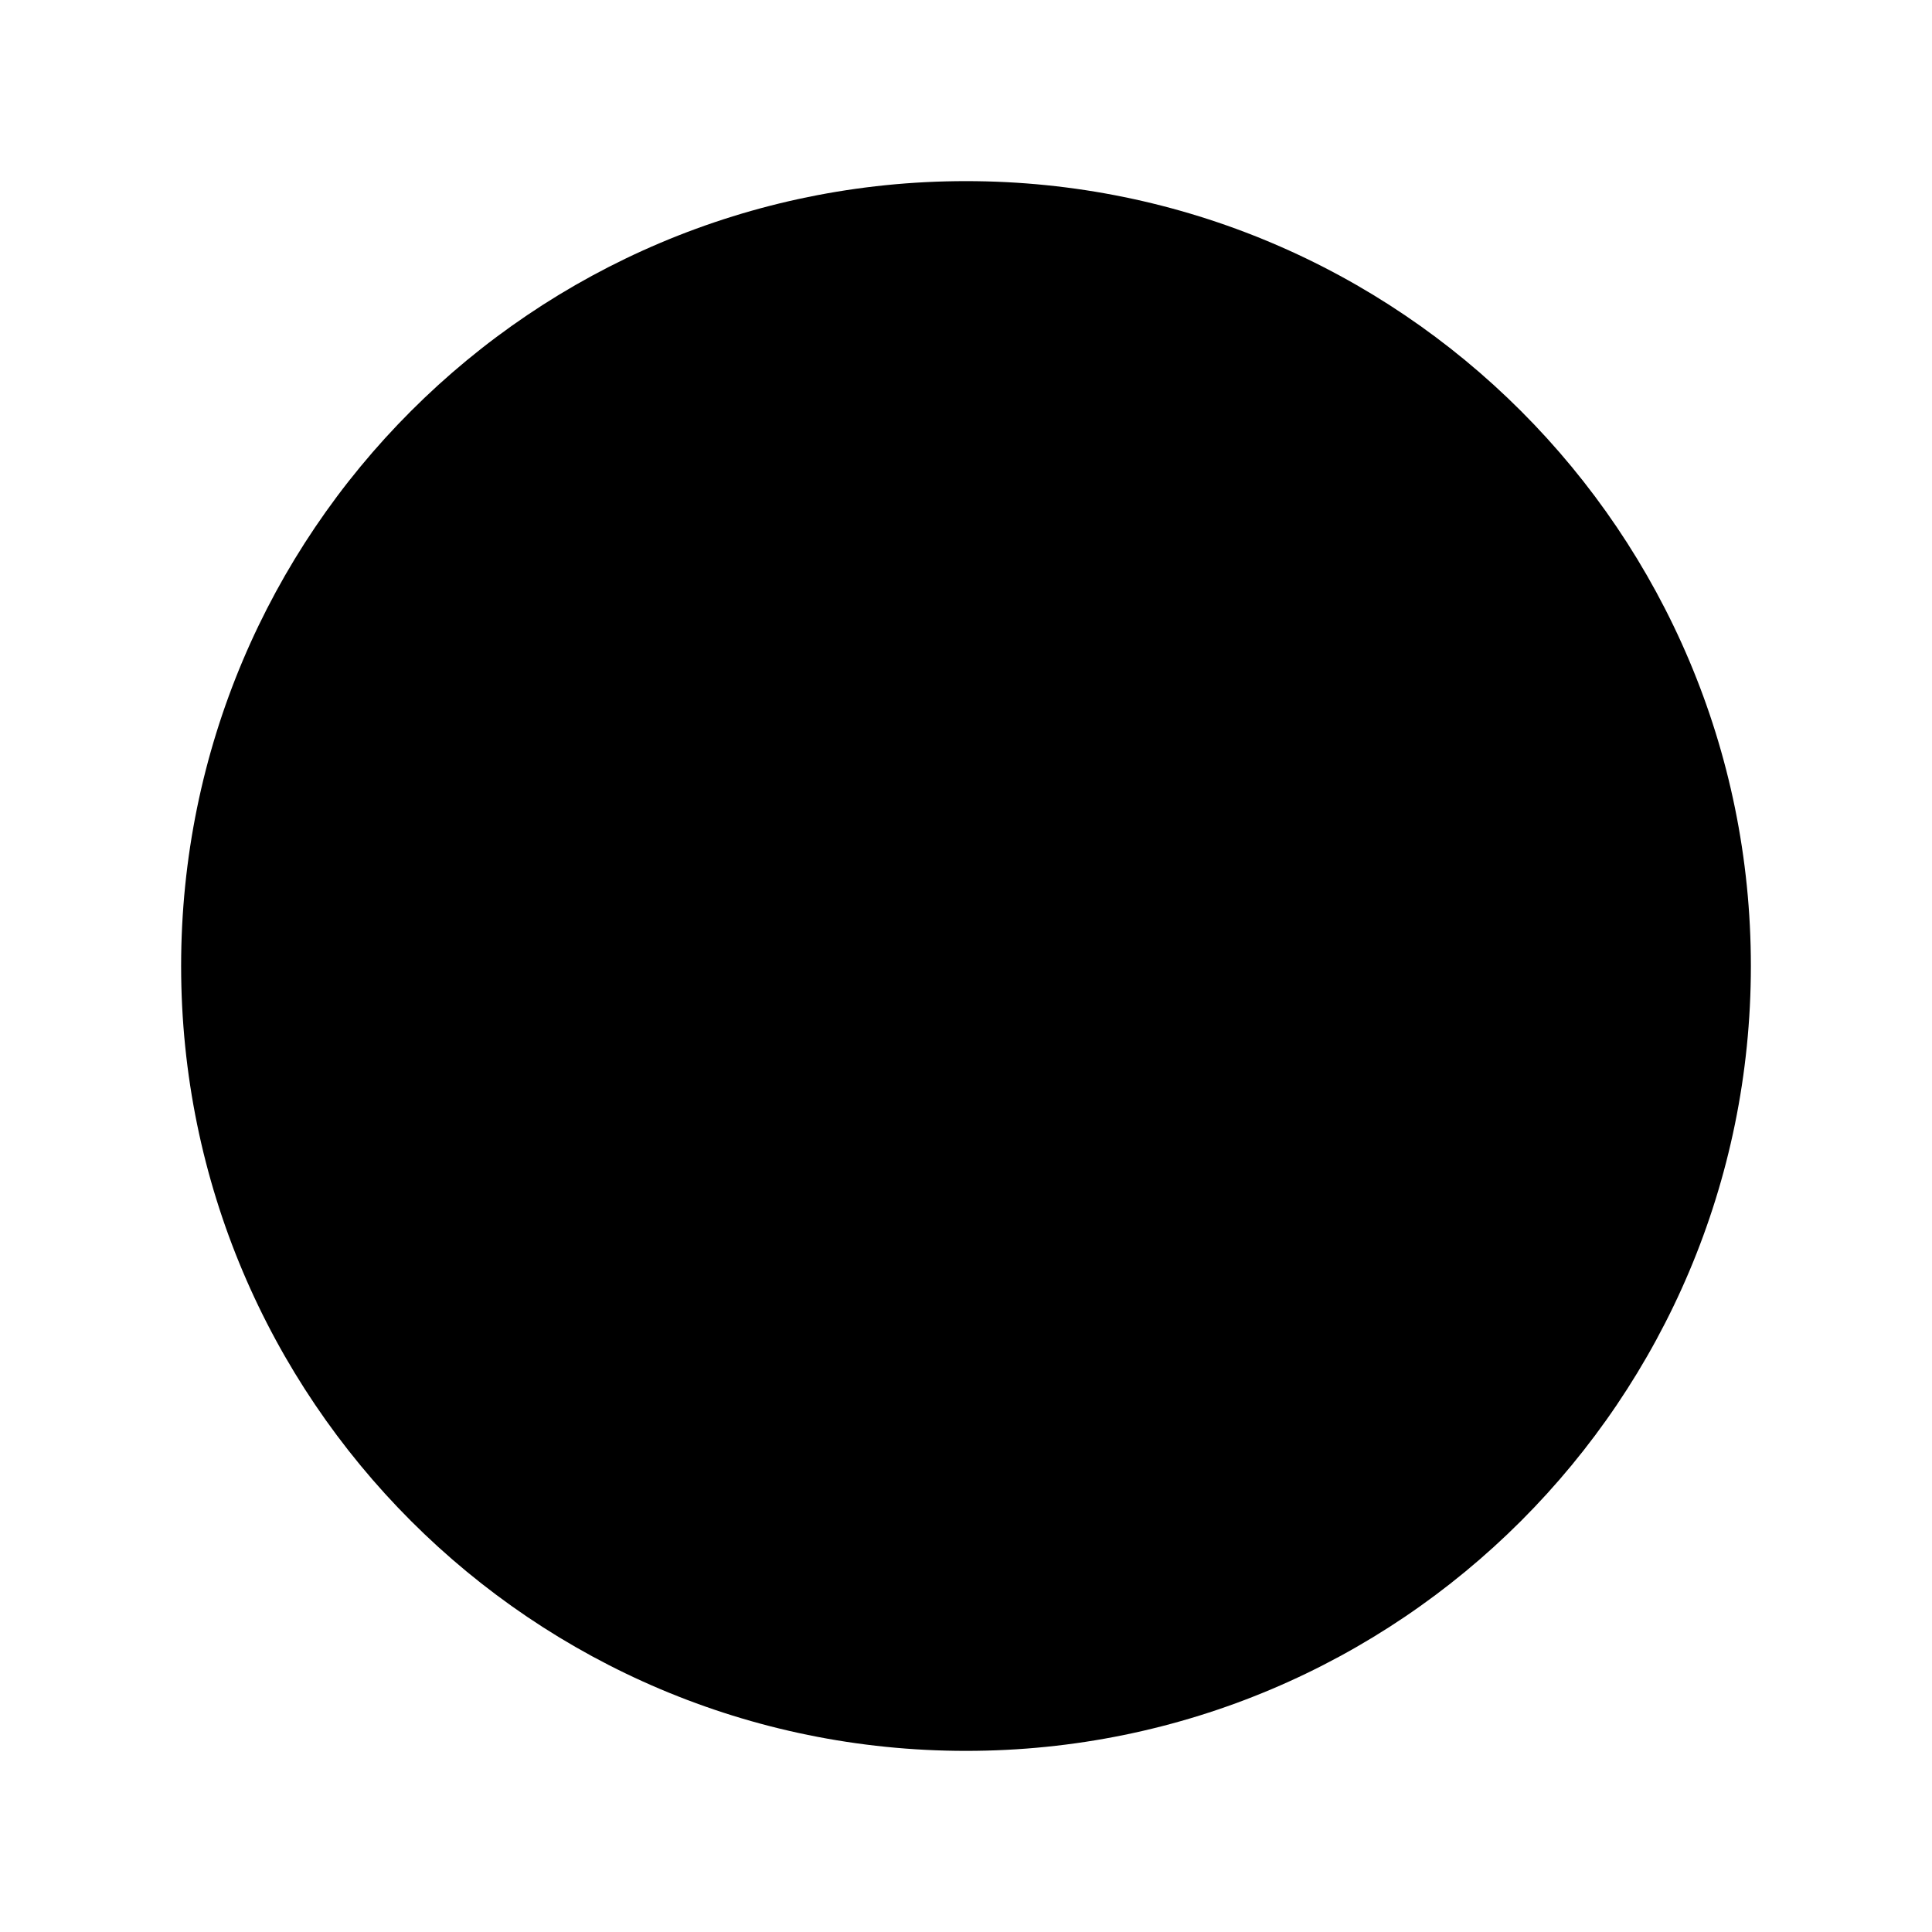
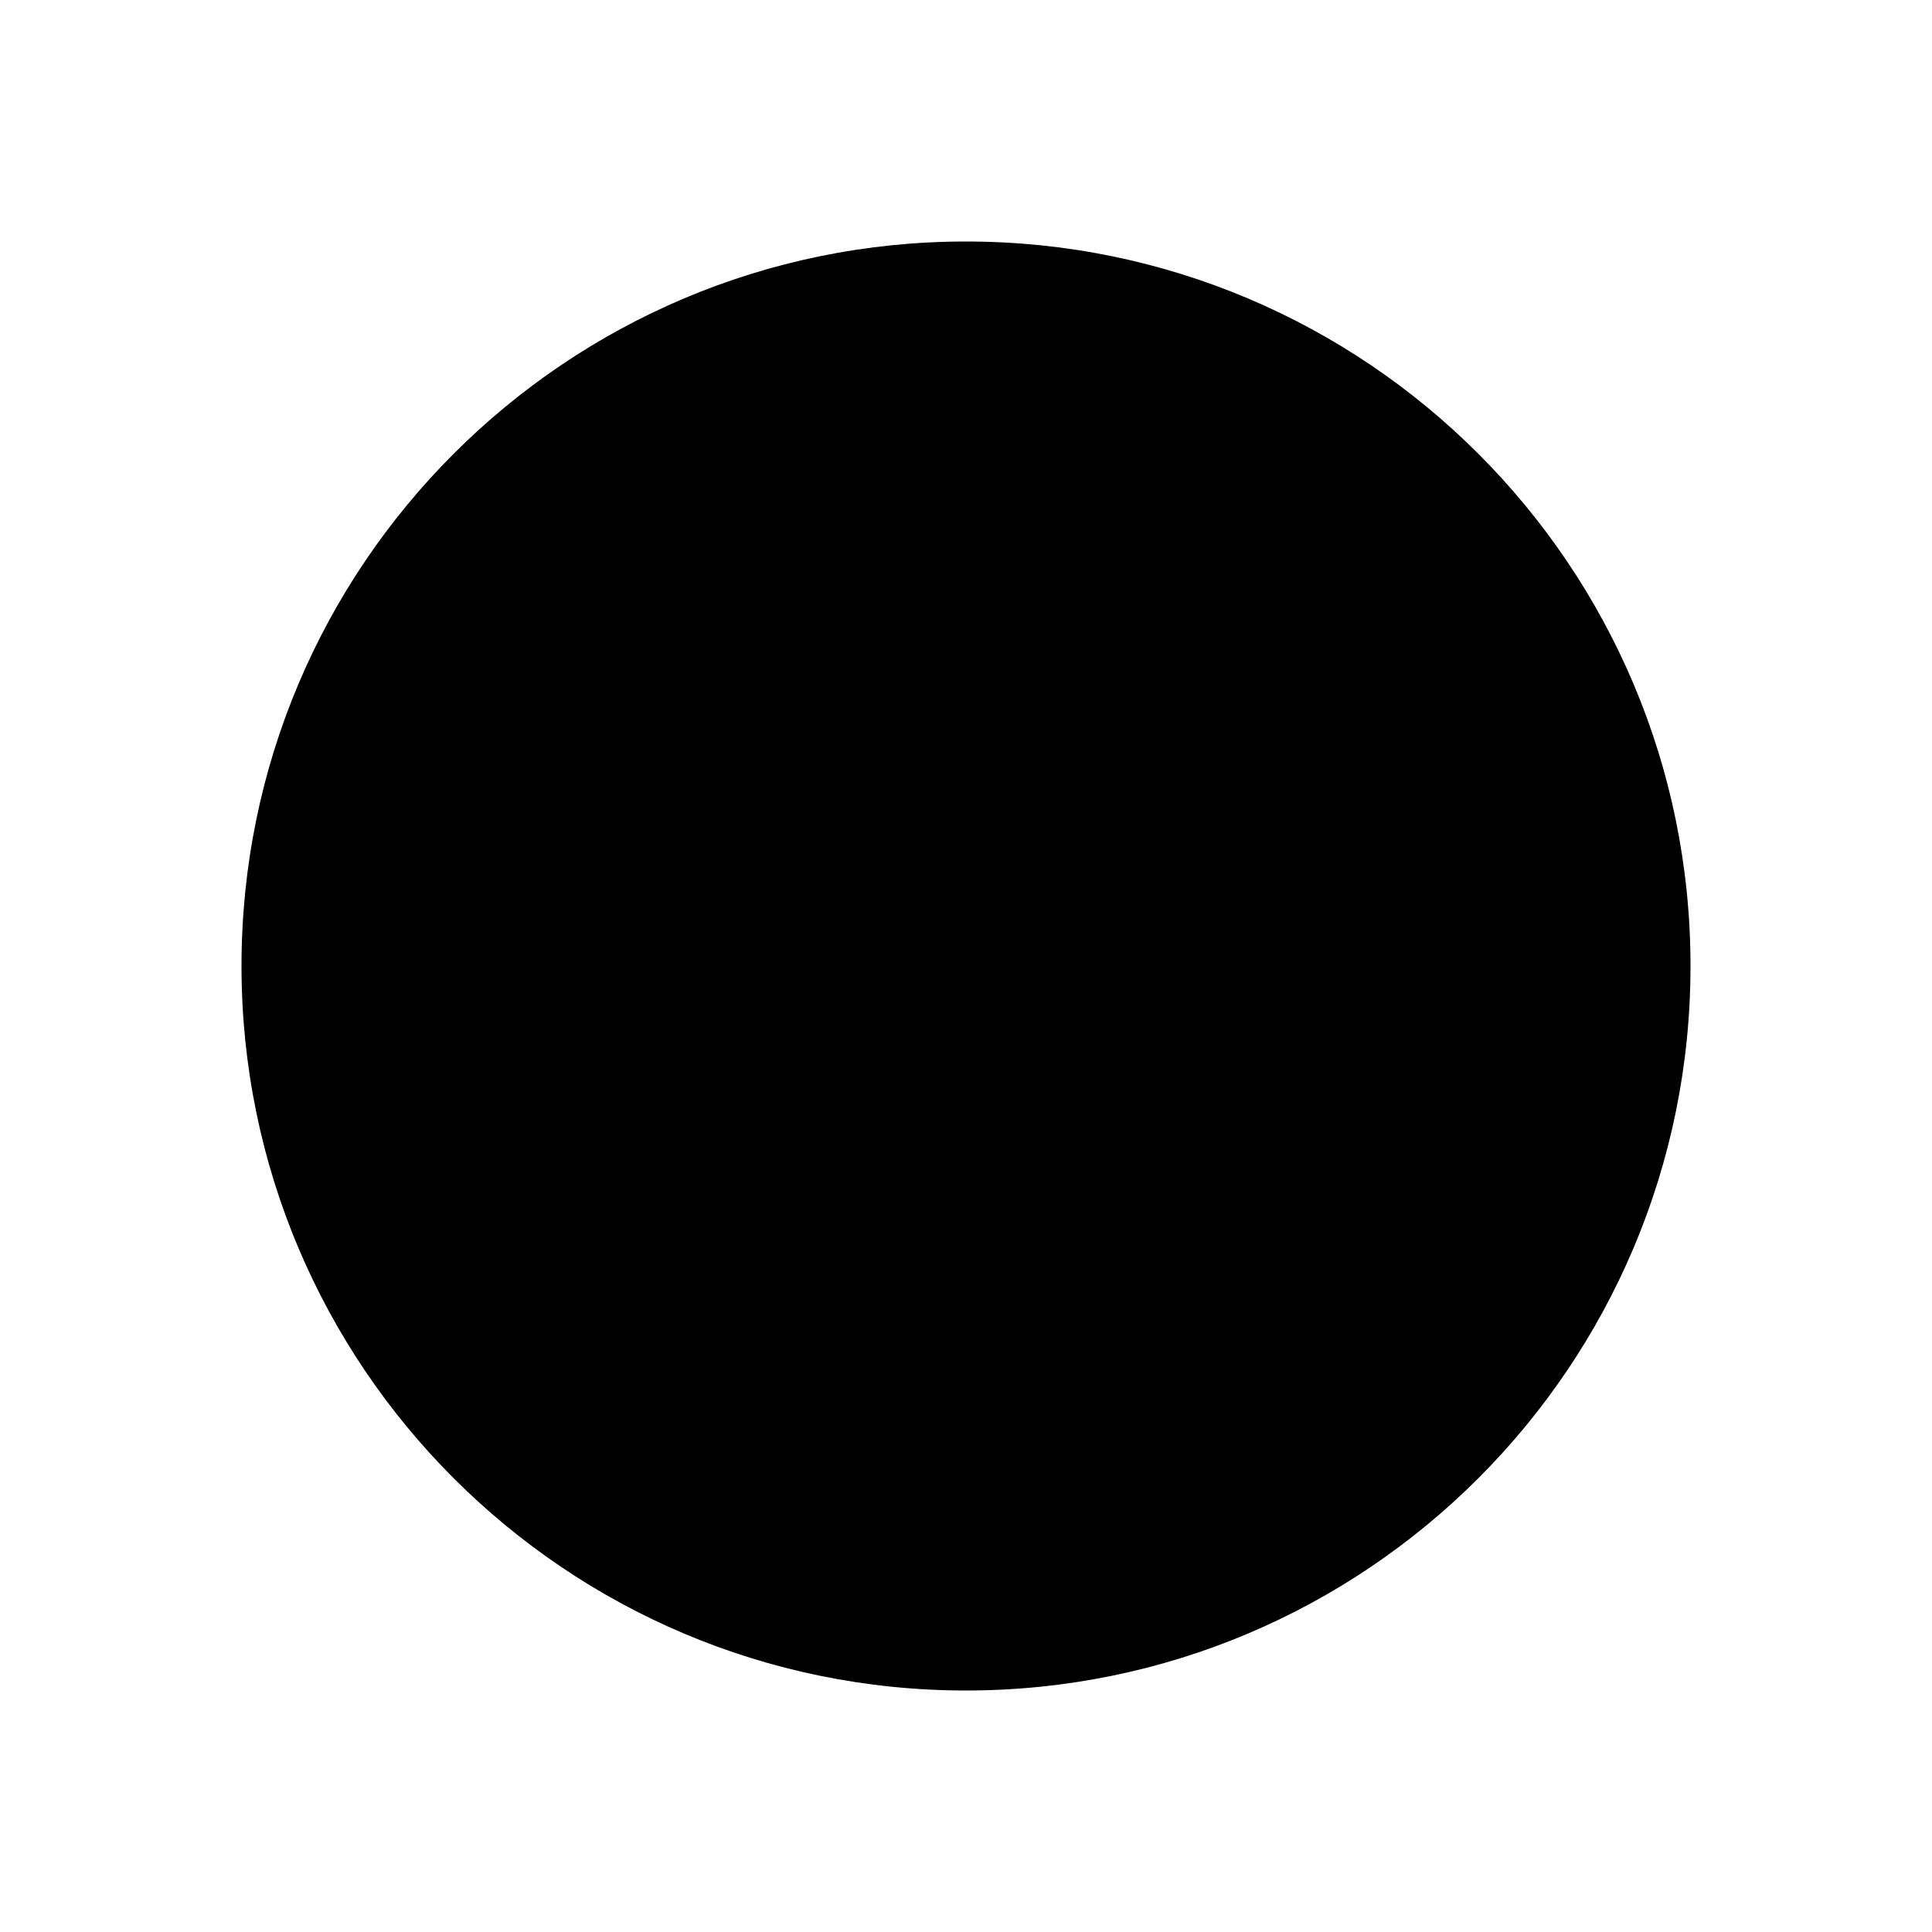
- <svg xmlns="http://www.w3.org/2000/svg" width="64px" height="64px" viewBox="0 0 64 64" version="1.1" class="icon-record svg-icon">
+ <svg xmlns="http://www.w3.org/2000/svg" width="32px" height="32px" viewBox="0 0 32 32" version="1.1" class="small-icon record-icon svg-icon">
  <g fill-rule="evenodd">
-     <g class="record">
-       <circle cx="32" cy="32" r="26" class="shape" />
+     <g>
+       <path d="M16,28 C22.627,28 28,22.627 28,16 C28,9.373 22.627,4 16,4 C9.373,4 4,9.373 4,16 C4,22.627 9.373,28 16,28 Z" class="shape" />
    </g>
  </g>
</svg>
